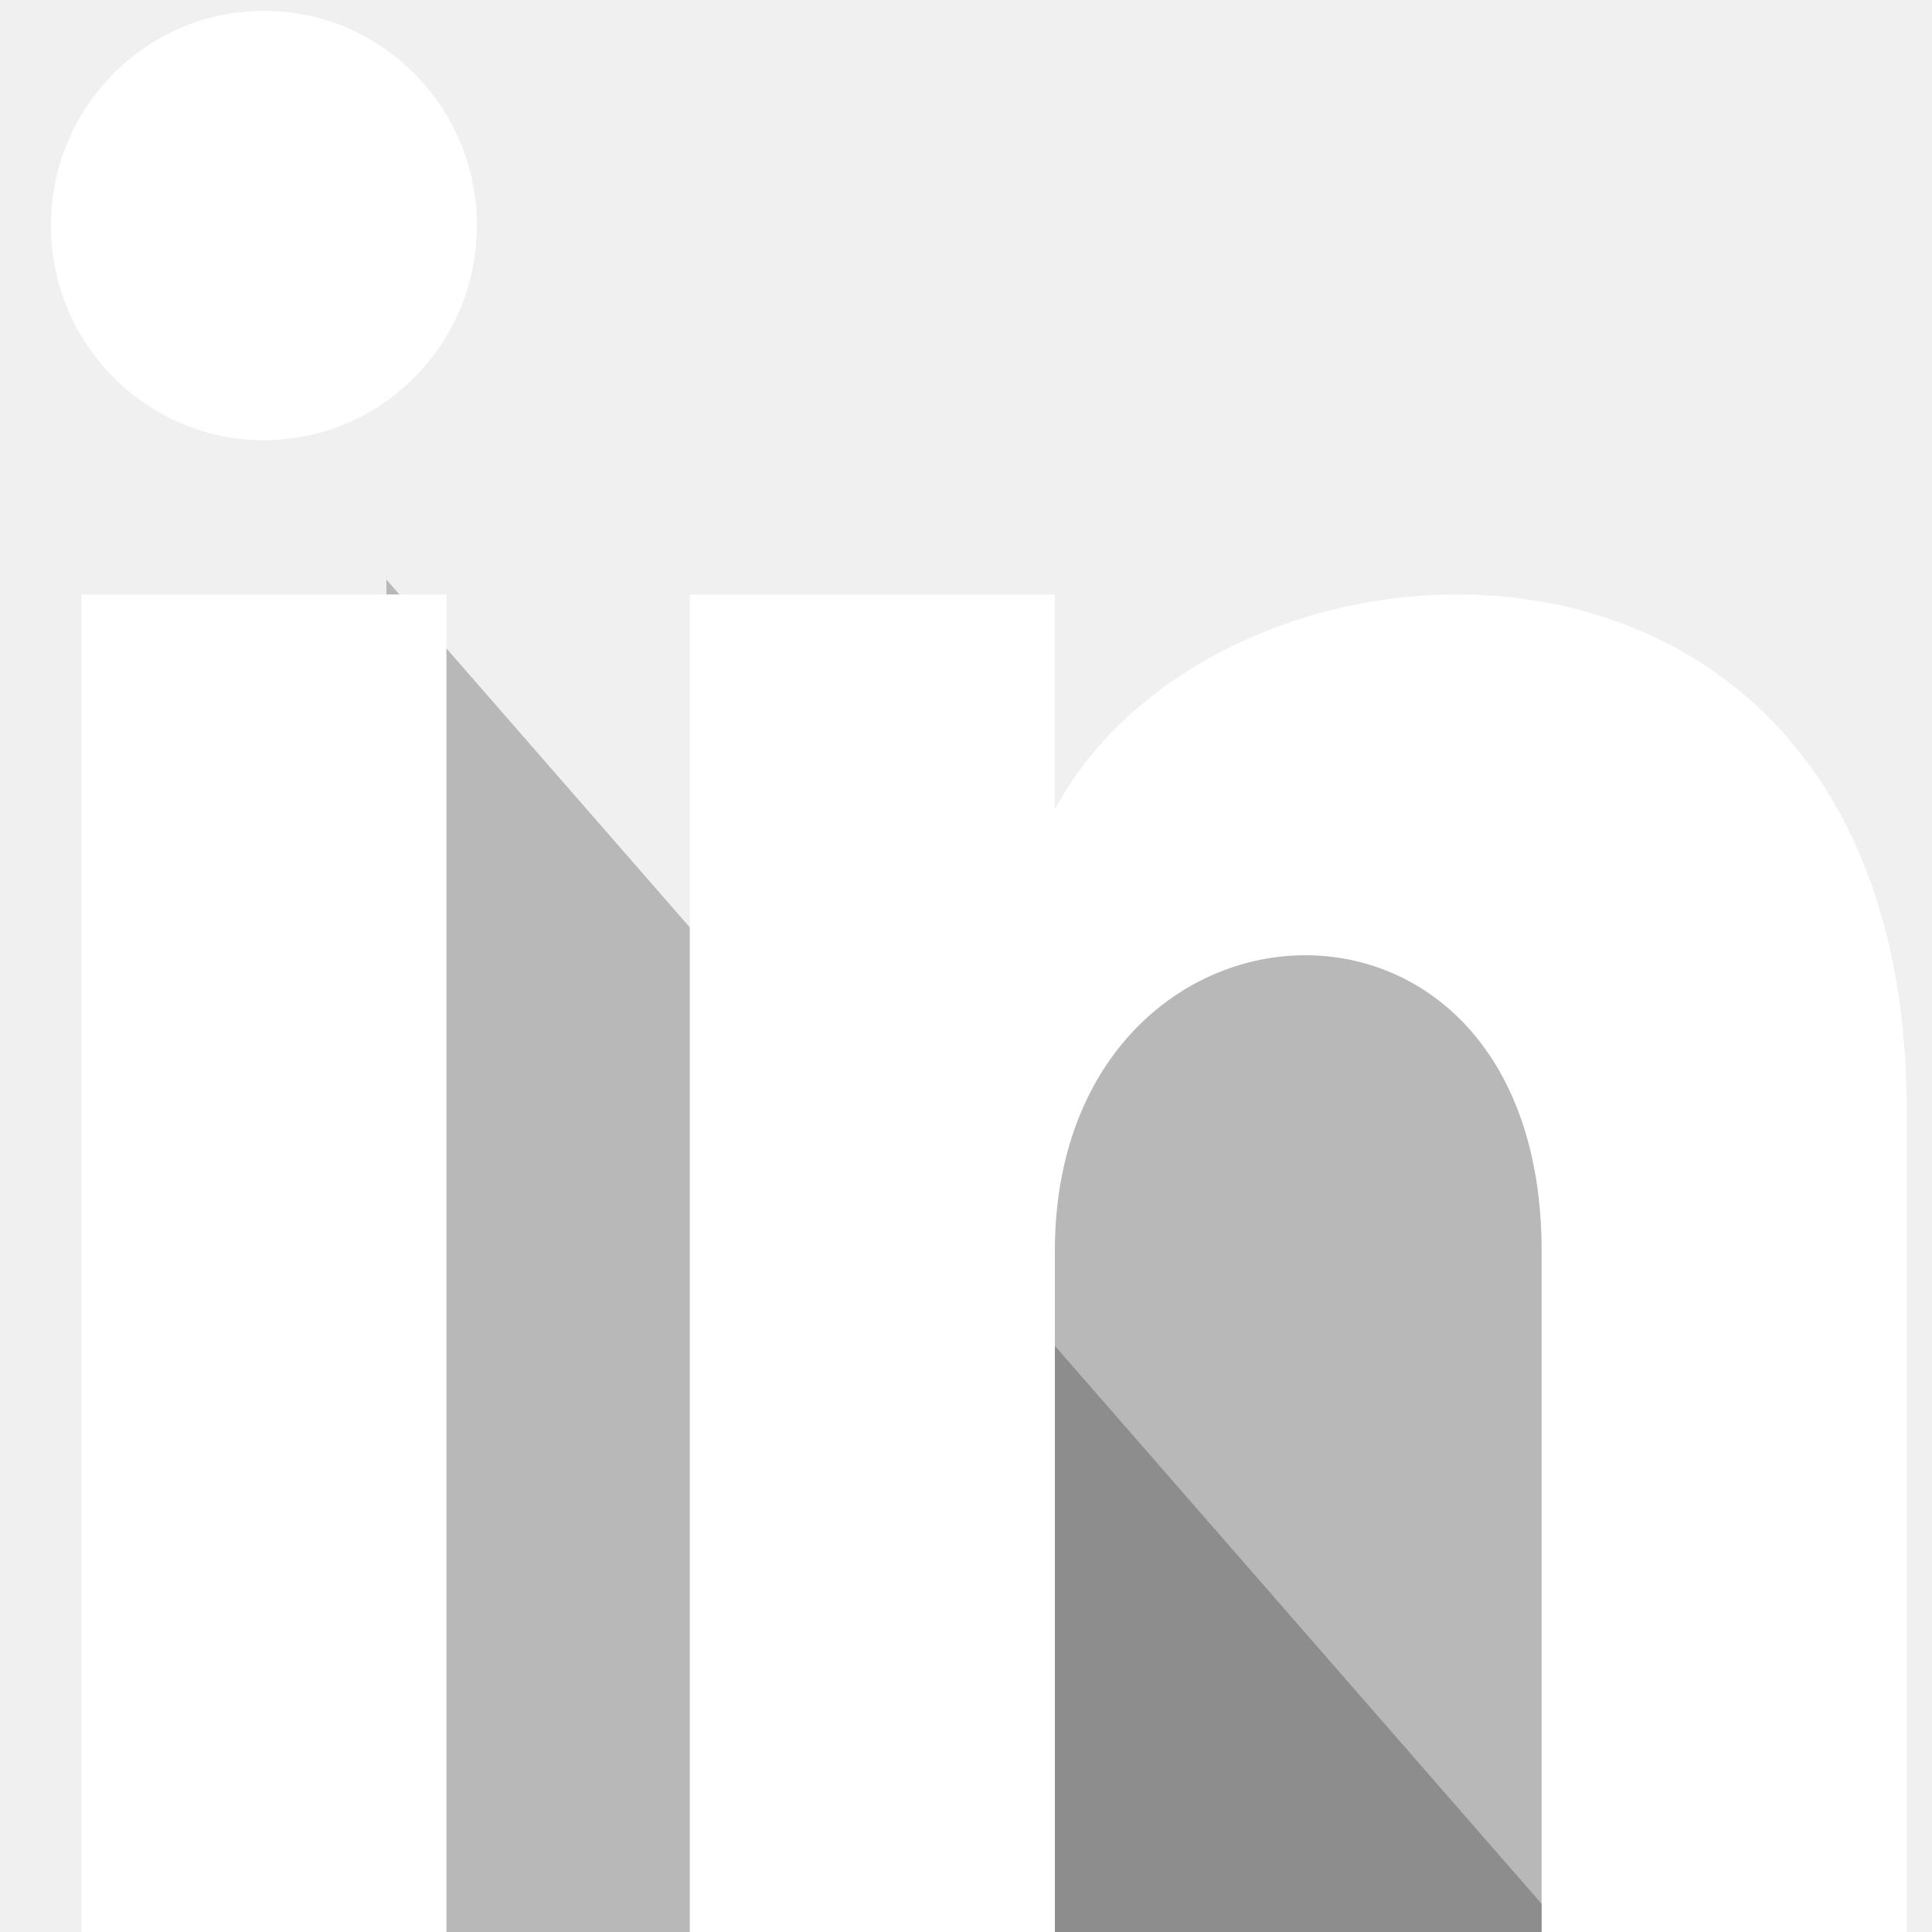
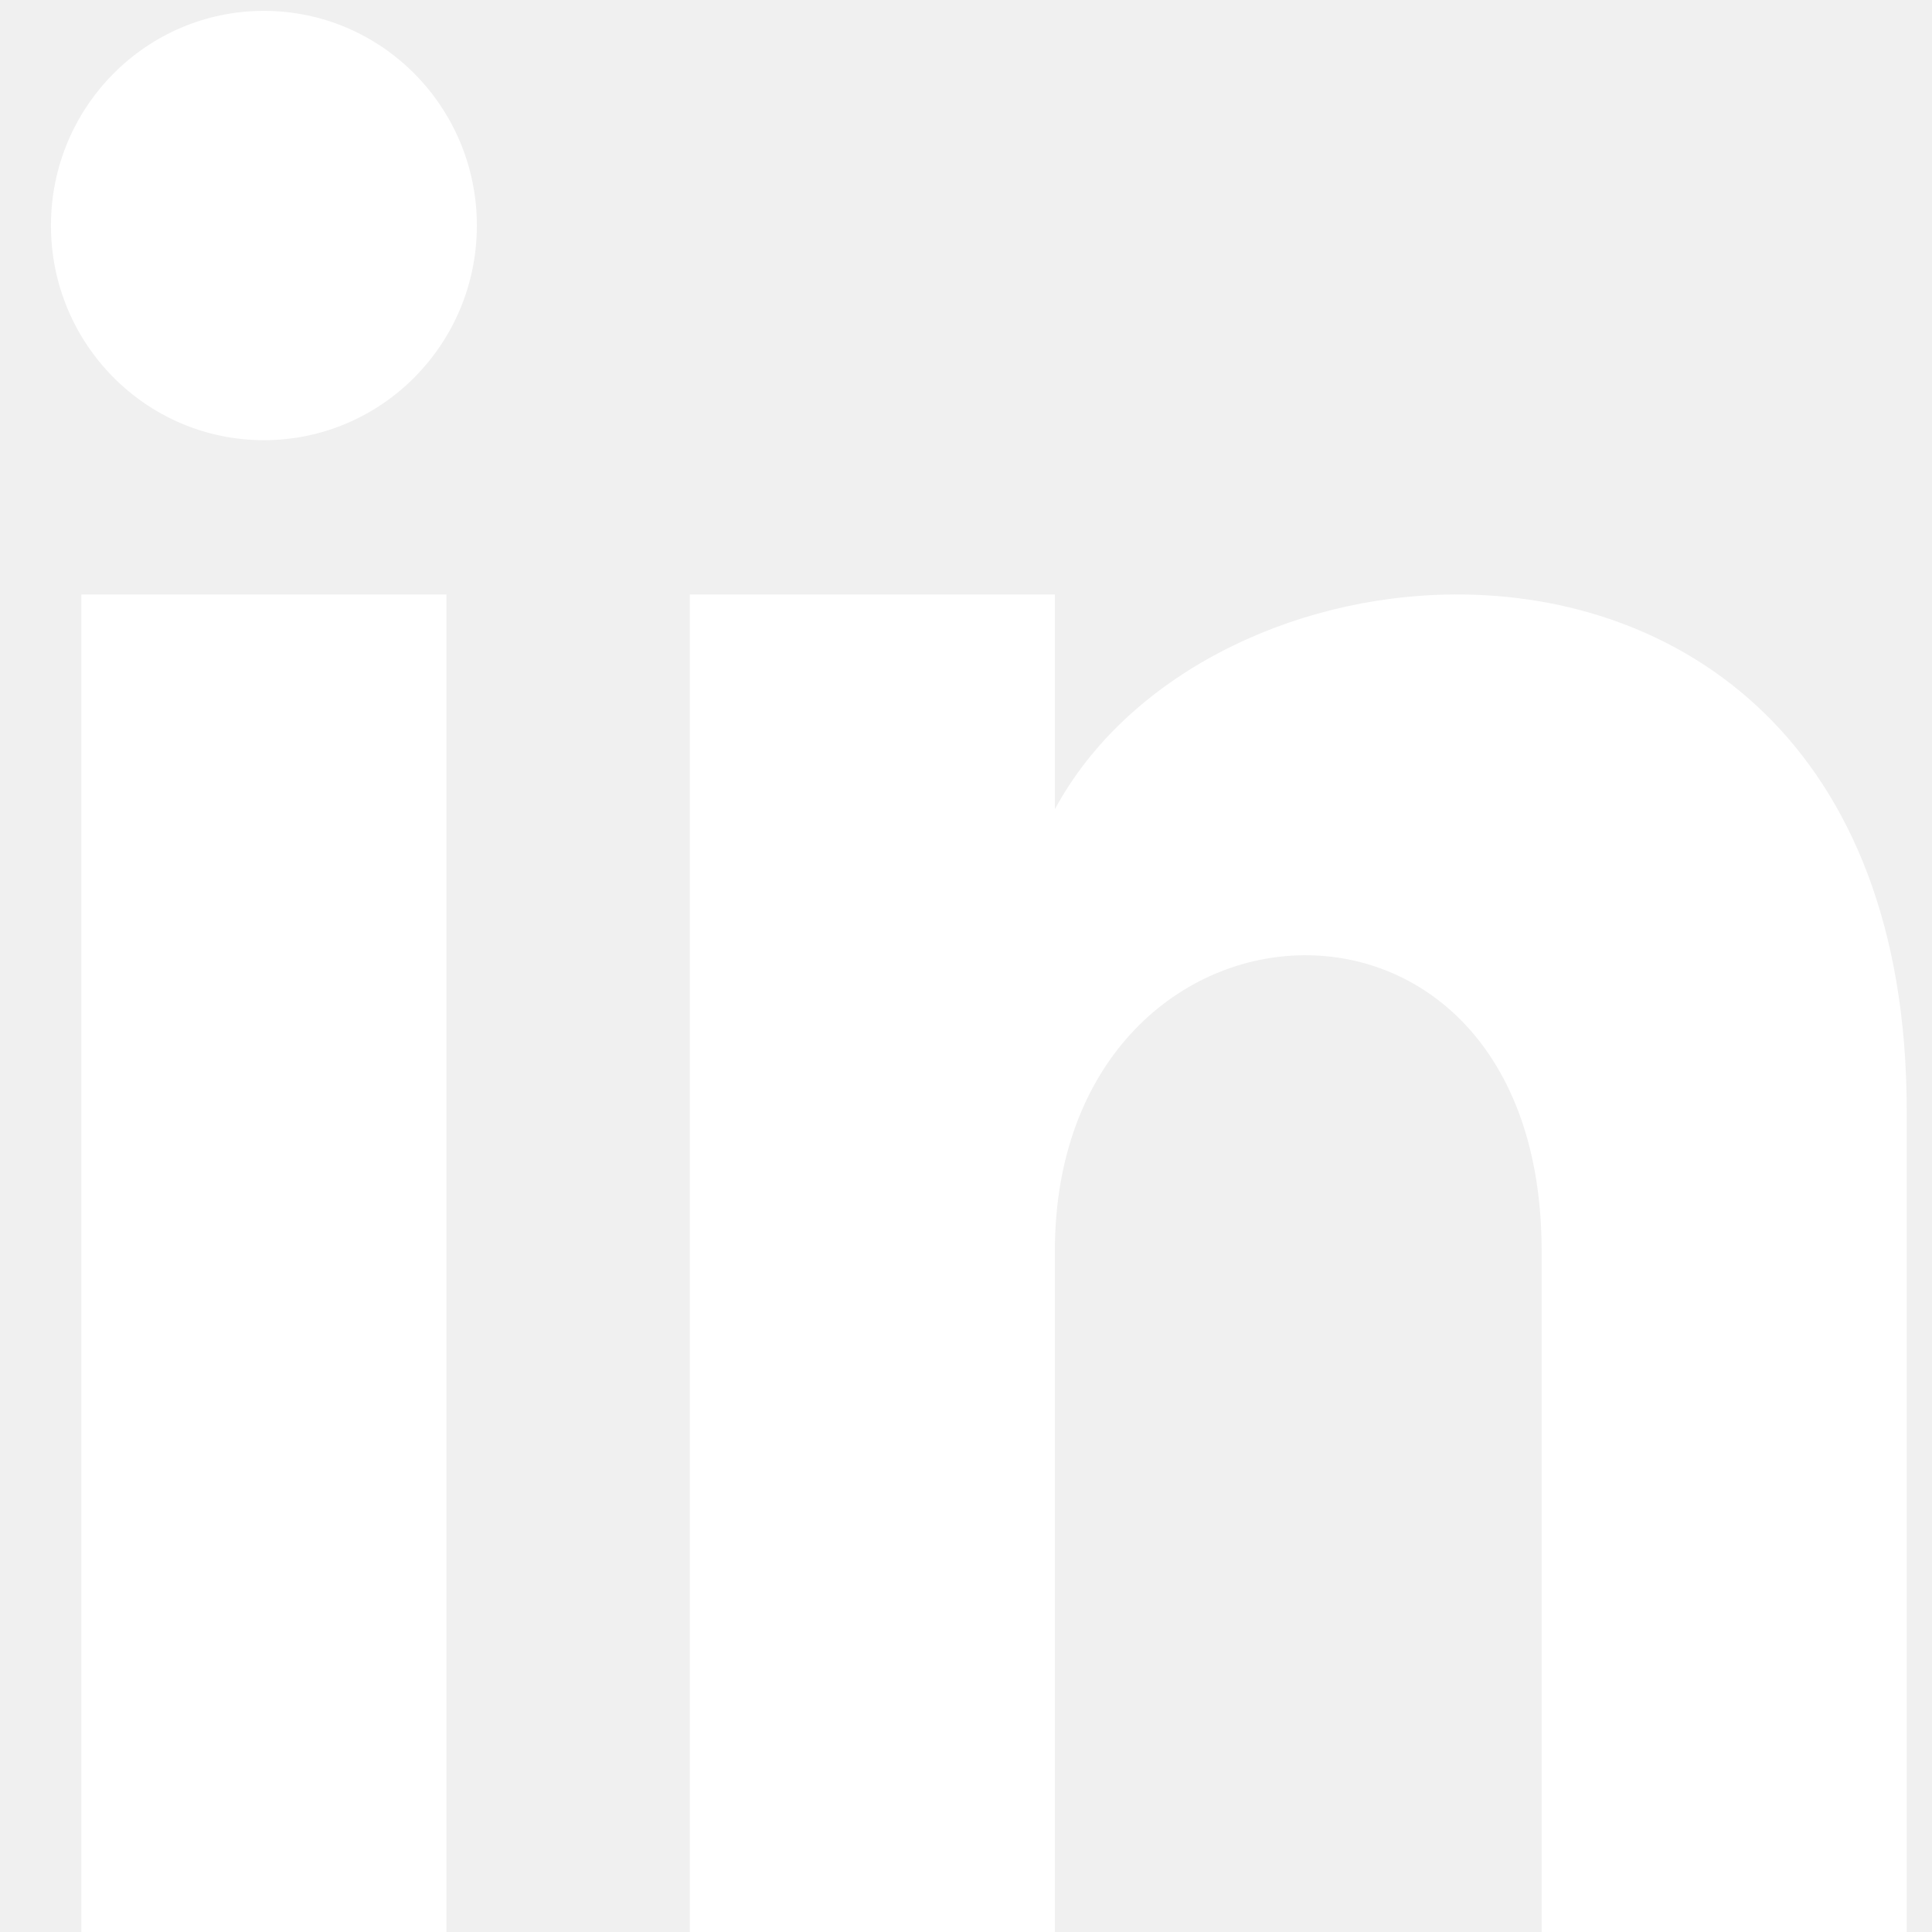
<svg xmlns="http://www.w3.org/2000/svg" width="1000" height="1000" viewBox="0 0 1000 1000" id="svg2" version="1.1">
  <defs id="defs4" />
  <g id="layer1" transform="translate(0,-52.36216)">
-     <path style="fill:#000000;fill-opacity:0.233;fill-rule:evenodd;stroke:none;stroke-width:1px;stroke-linecap:butt;stroke-linejoin:miter;stroke-opacity:1" d="m 452.548,1052.362 c 0,0 -13.511,-256.942 16.971,-400 L 500,509.304 l 300,0 0,543.058 -319.799,2.828 z" id="path4183" />
-     <path style="fill:#000000;fill-opacity:0.233;fill-rule:evenodd;stroke:none;stroke-width:1px;stroke-linecap:butt;stroke-linejoin:miter;stroke-opacity:1" d="M 200,352.362 813.137,1055.191 200,1052.362 Z" id="path4181" />
    <path style="opacity:1;fill:#ffffff;fill-opacity:1;stroke:none;stroke-width:8;stroke-linecap:butt;stroke-linejoin:round;stroke-miterlimit:4;stroke-dasharray:none;stroke-dashoffset:0;stroke-opacity:0" d="m 136.599,57.987 c -60.844,0 -110.227,49.757 -110.227,111.105 0,61.348 49.383,111.108 110.227,111.108 60.907,-10e-6 110.224,-49.76 110.224,-111.108 0,-61.348 -49.38,-111.105 -110.224,-111.105 z M 752.4,360.053 c -85.035,0.6 -169.302,42.466 -206.397,111.181 l 0,-111.168 -188.957,0 0,692.841 188.957,0 0,-352.972 c 0,-196.075 251.946,-212.136 251.946,0 l 0,352.972 188.957,0 0,-425.721 c 0,-191.281 -117.975,-267.954 -234.505,-267.133 z m -710.281,0.013 0,692.841 188.957,0 0,-692.841 -188.957,0 z" id="rect4884" />
  </g>
</svg>
